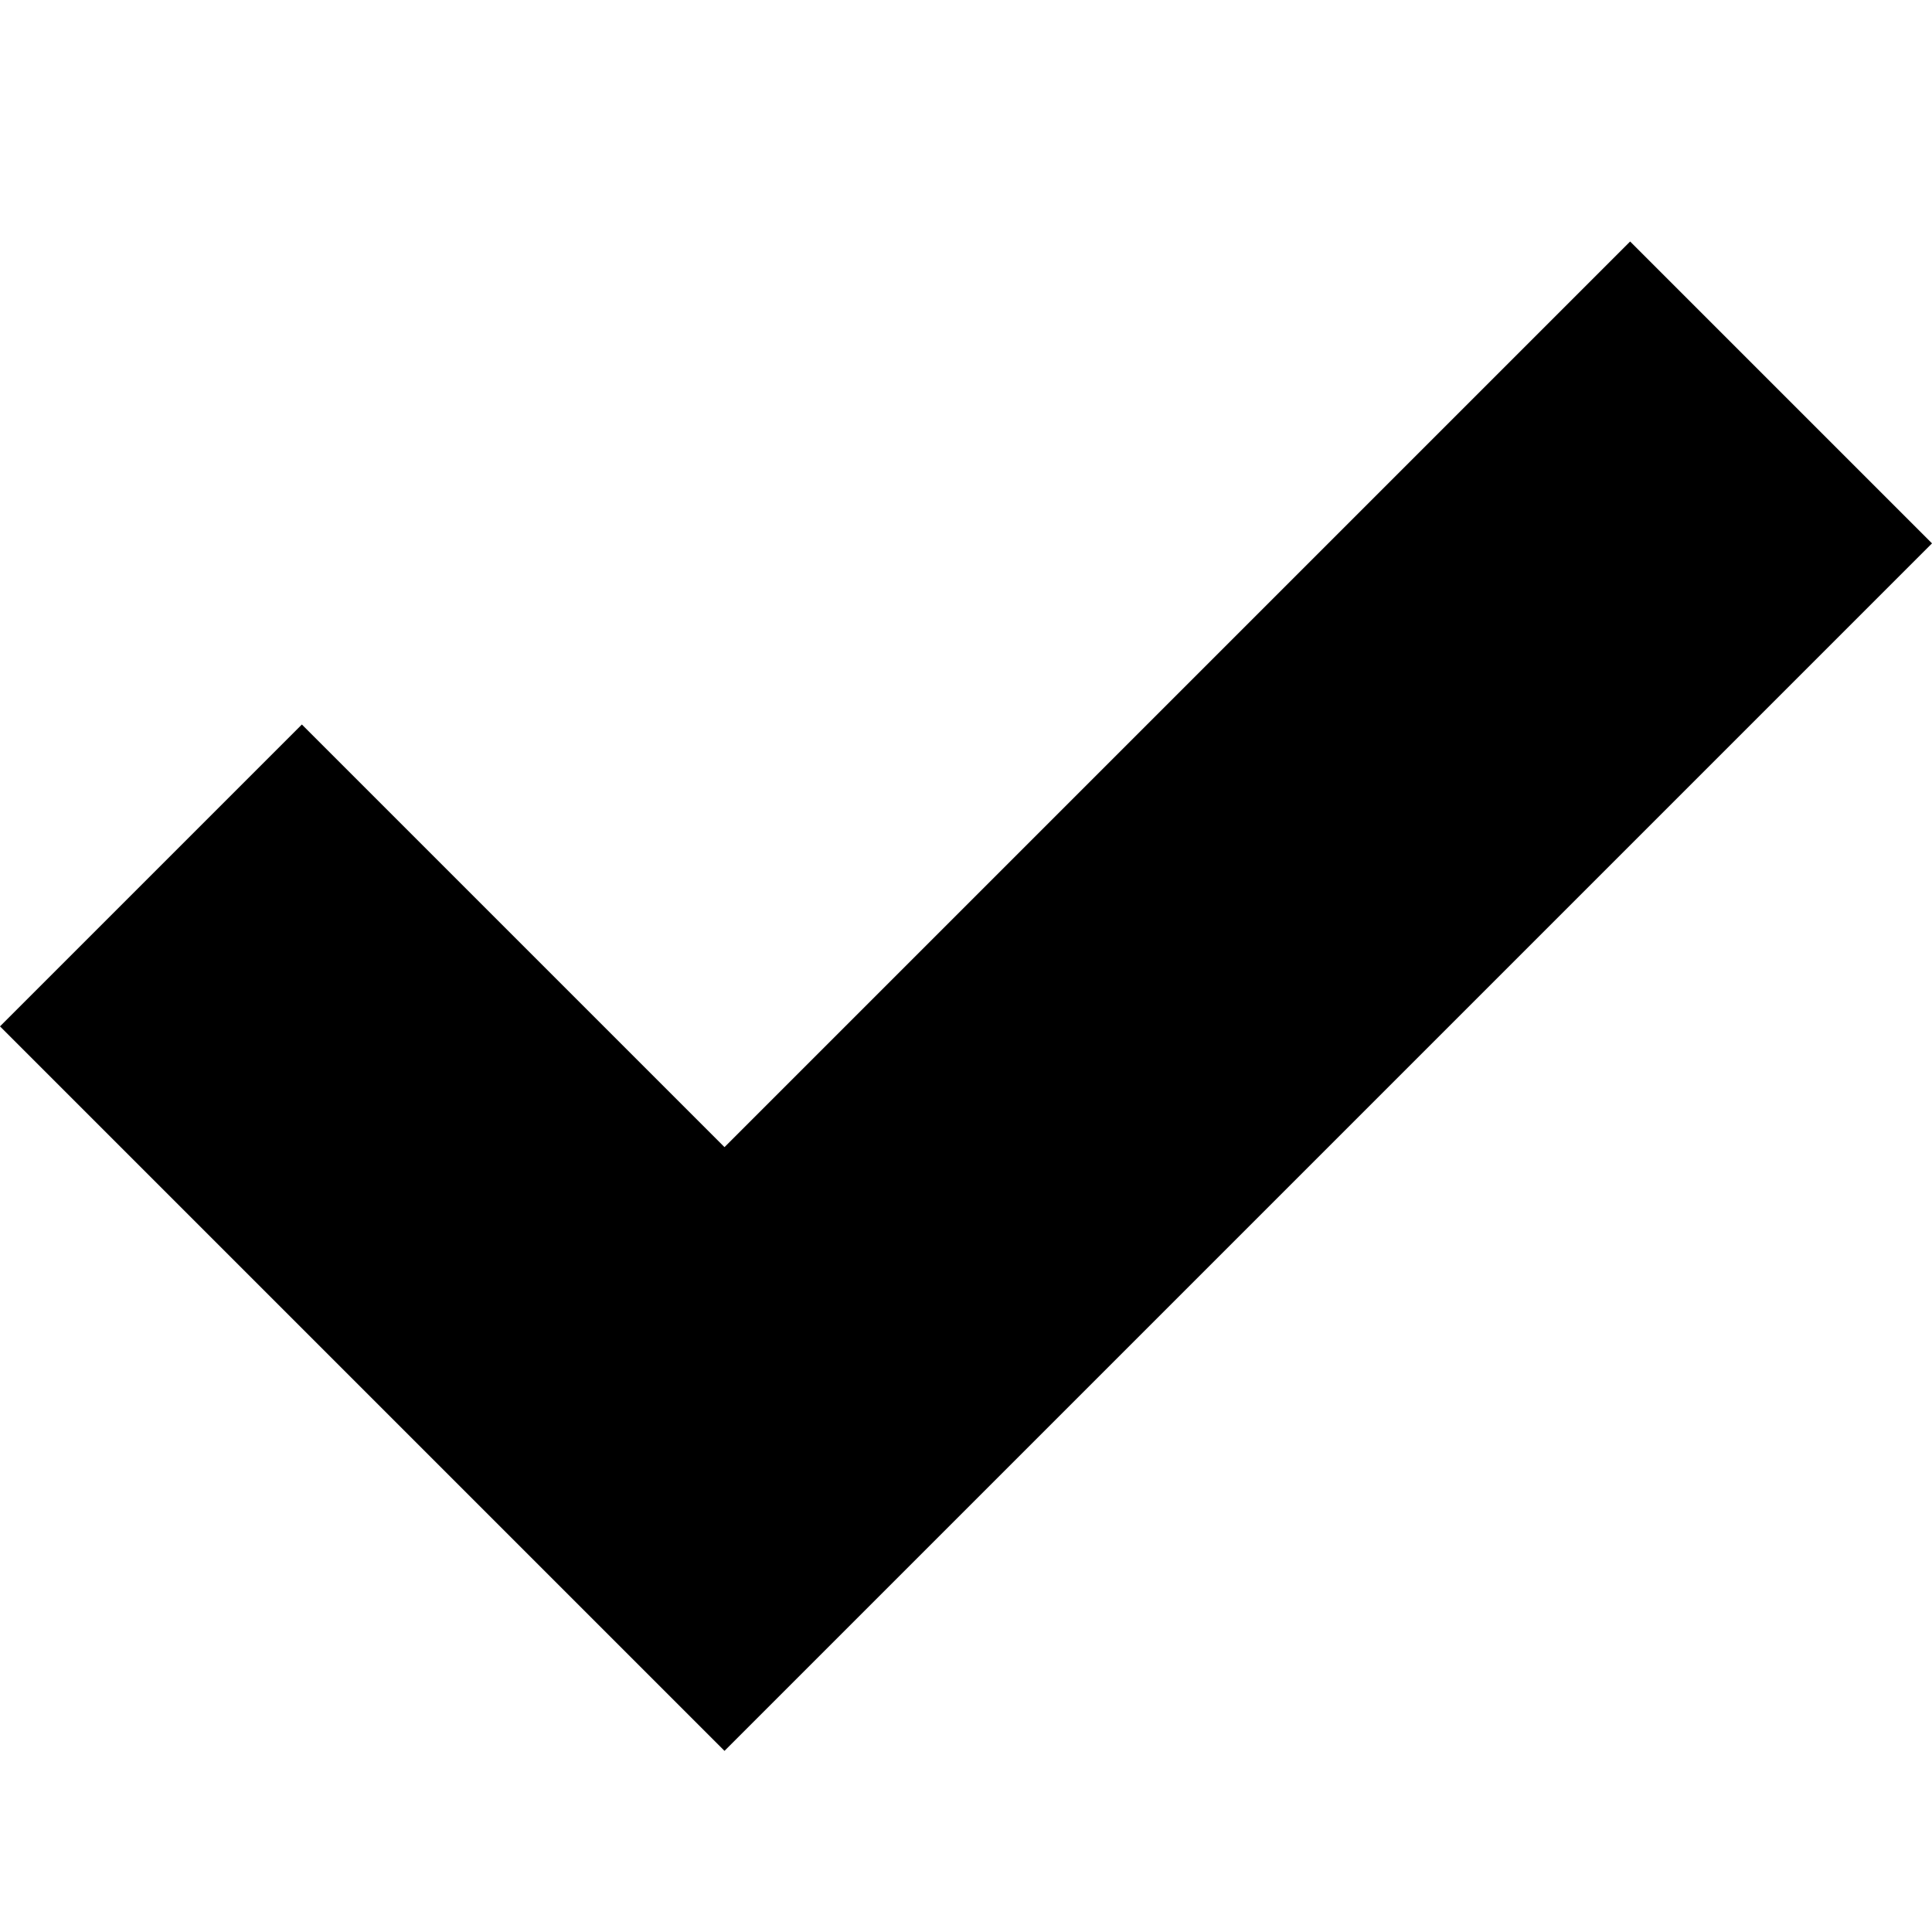
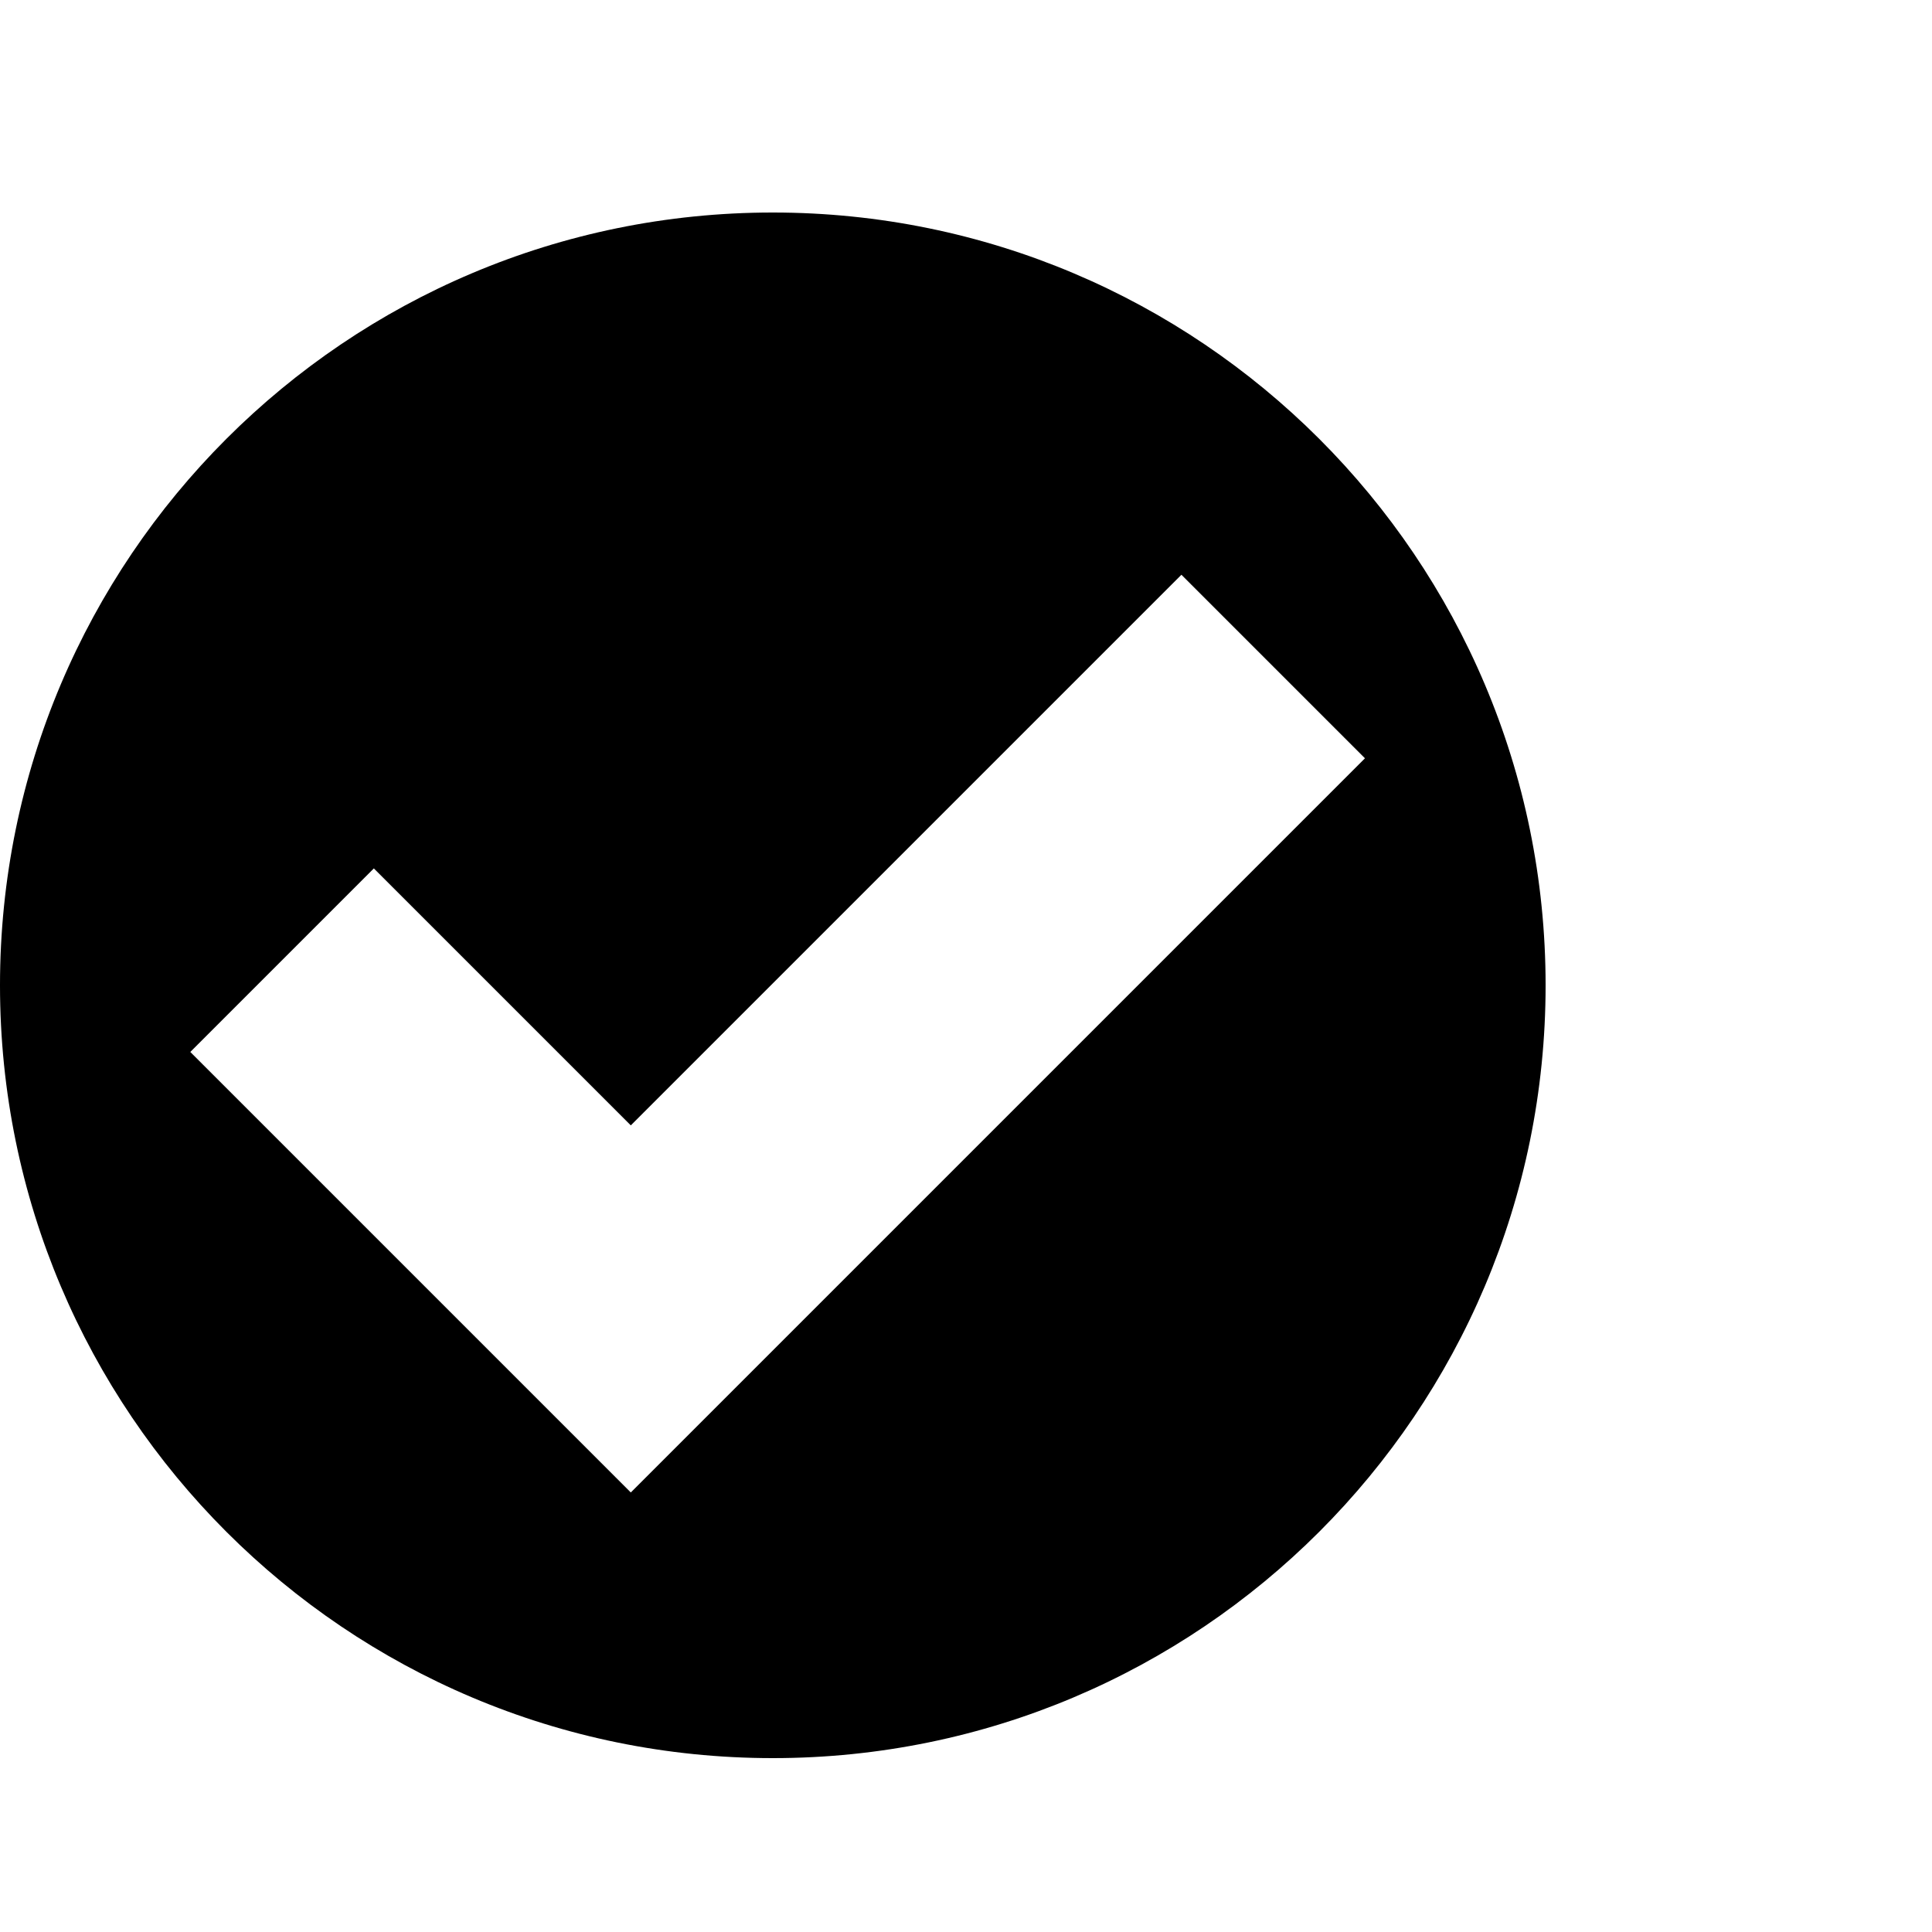
- <svg xmlns="http://www.w3.org/2000/svg" version="1.1" id="Layer_1" x="0px" y="0px" width="512px" height="512px" viewBox="0 0 512 512" enable-background="new 0 0 512 512" xml:space="preserve">
-   <path d="M432,64L192,304L80,192L0,272l192,192l320-320L432,64z" />
+ <svg xmlns="http://www.w3.org/2000/svg" version="1.1" id="Layer_1" x="0px" y="0px" width="100px" height="100px" viewBox="0 0 100 100" enable-background="new 0 0 100 100" xml:space="preserve">
+   <g id="Layer_2">
+ </g>
+   <g id="Layer_2_1_">
+ </g>
+   <path fill-rule="evenodd" clip-rule="evenodd" d="M40,11C17.909,11,0,28.909,0,51c0,22.092,17.909,40,40,40  c22.092,0,40-17.908,40-40C80,28.909,62.092,11,40,11z M32.65,77.25L9.85,54.449l9.5-9.5l13.3,13.3l28.5-28.5l9.5,9.5L32.65,77.25z" />
</svg>
